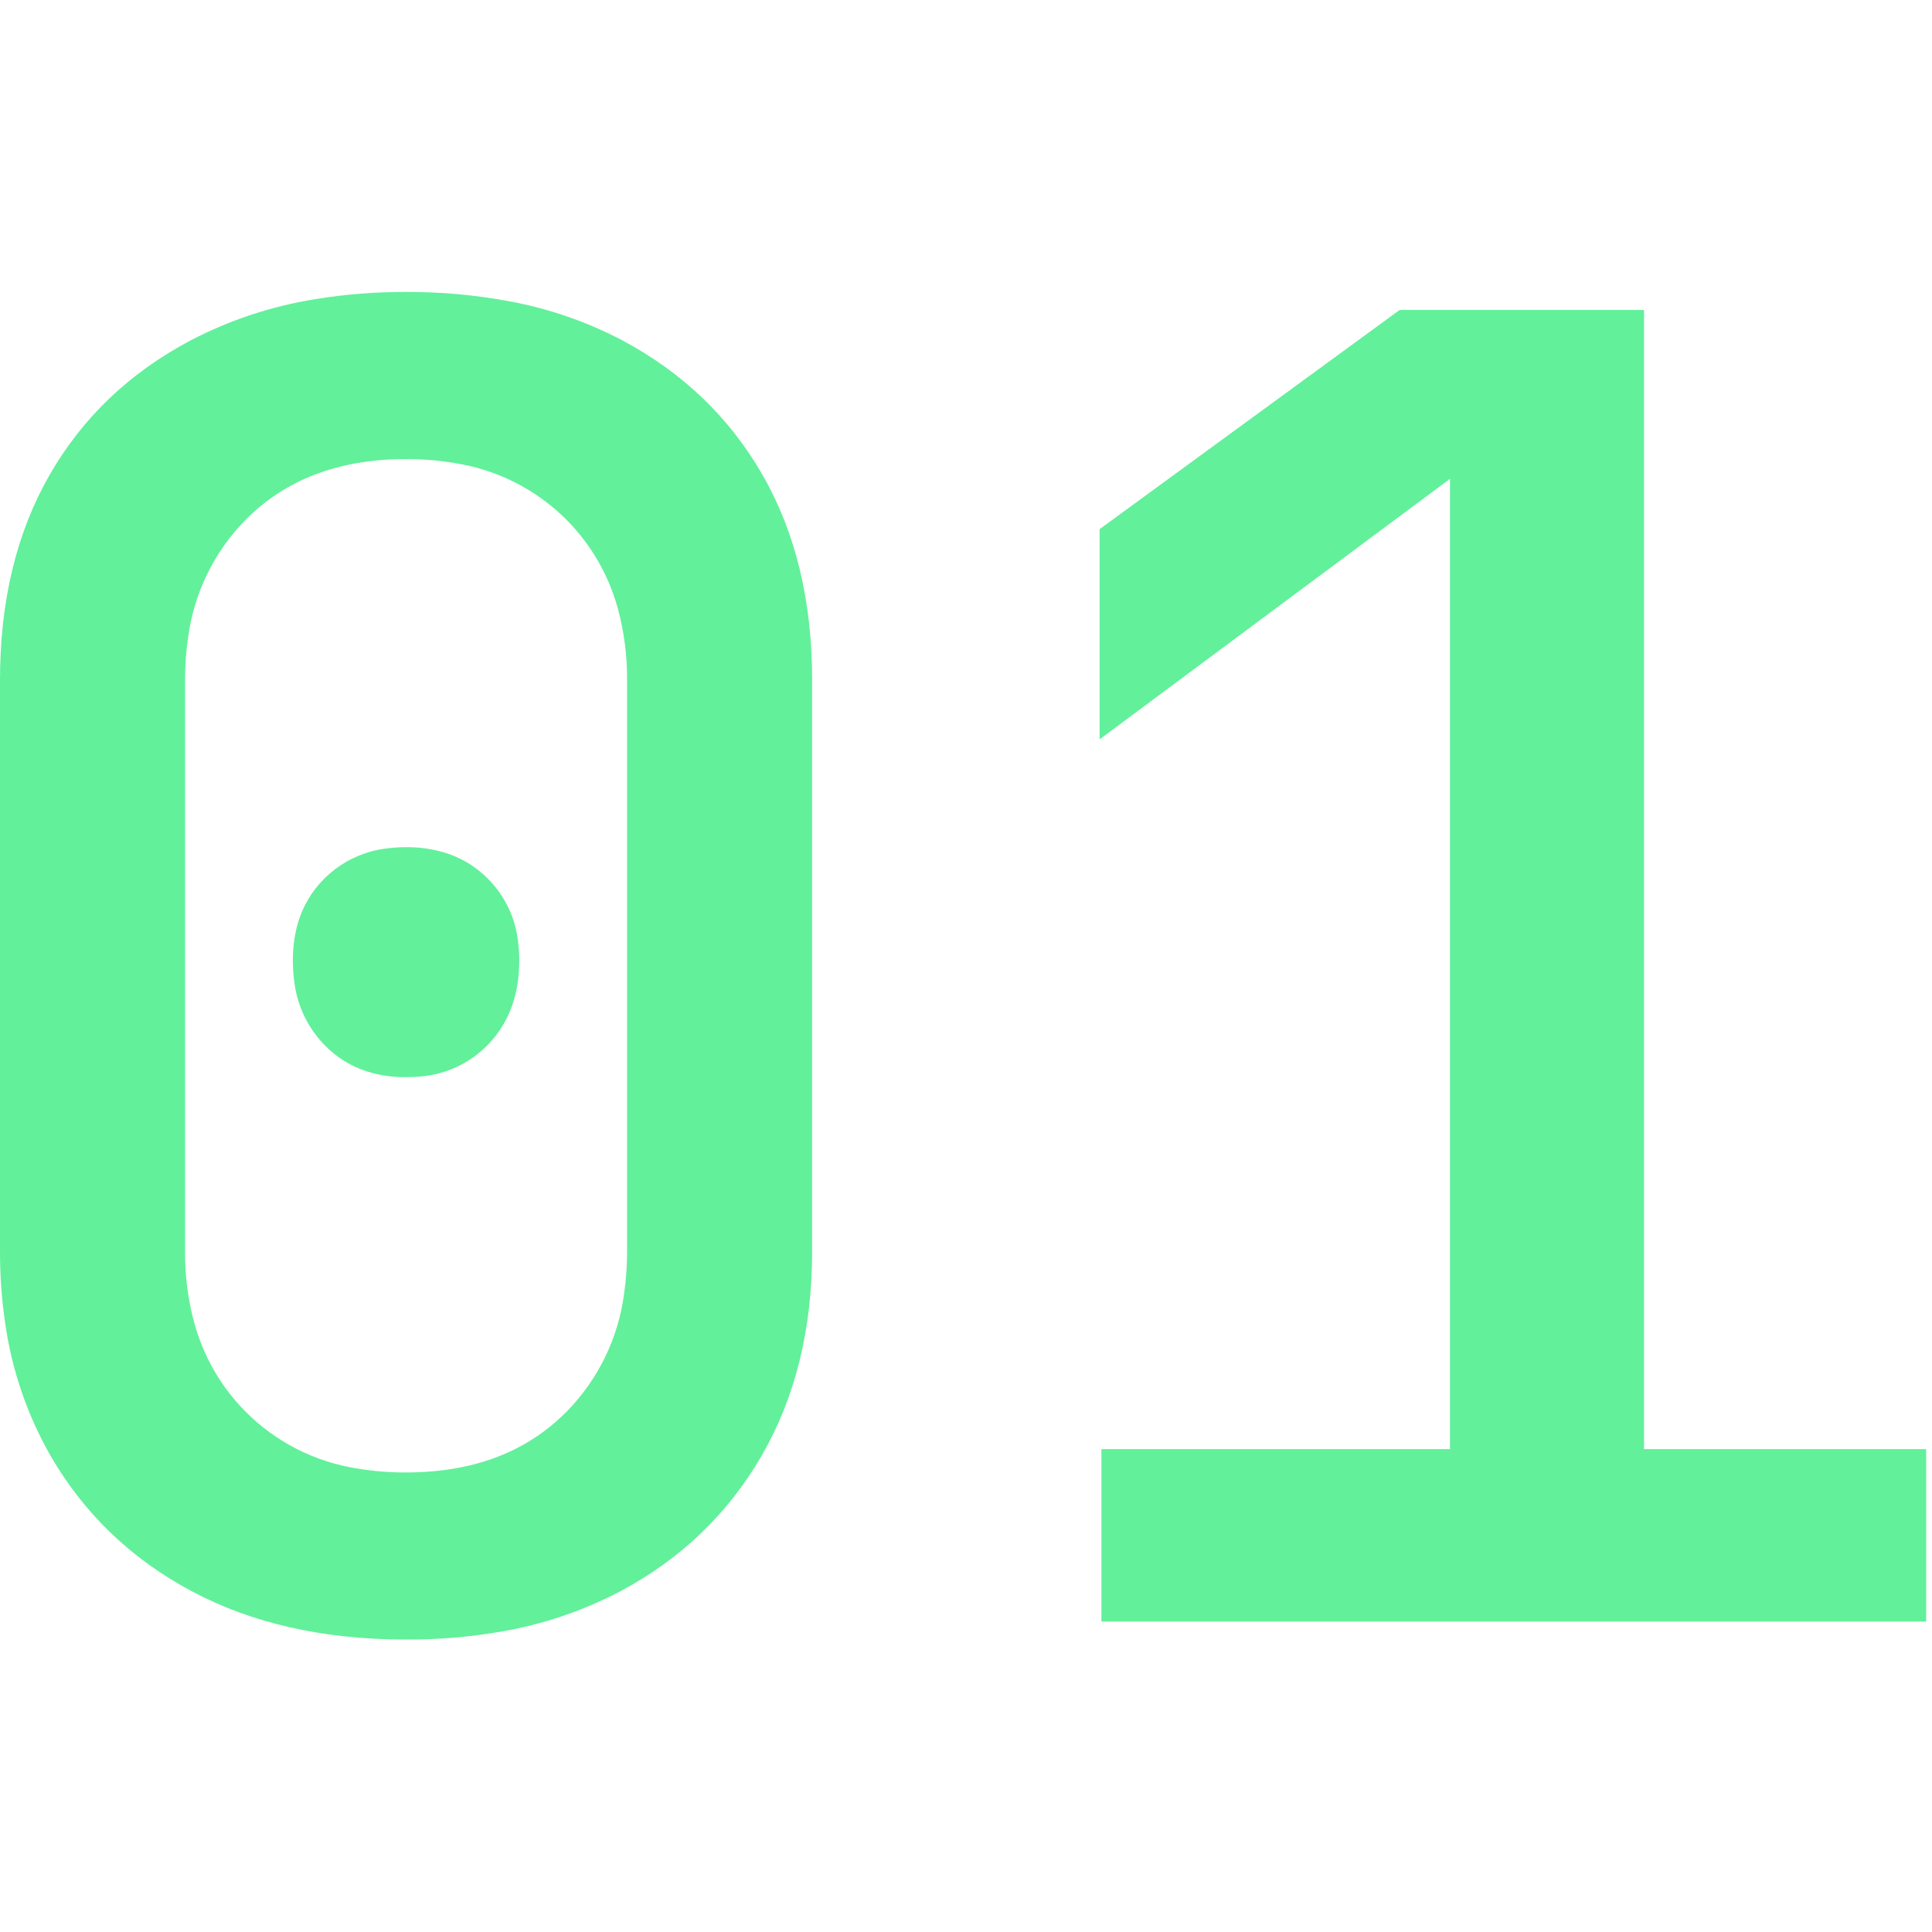
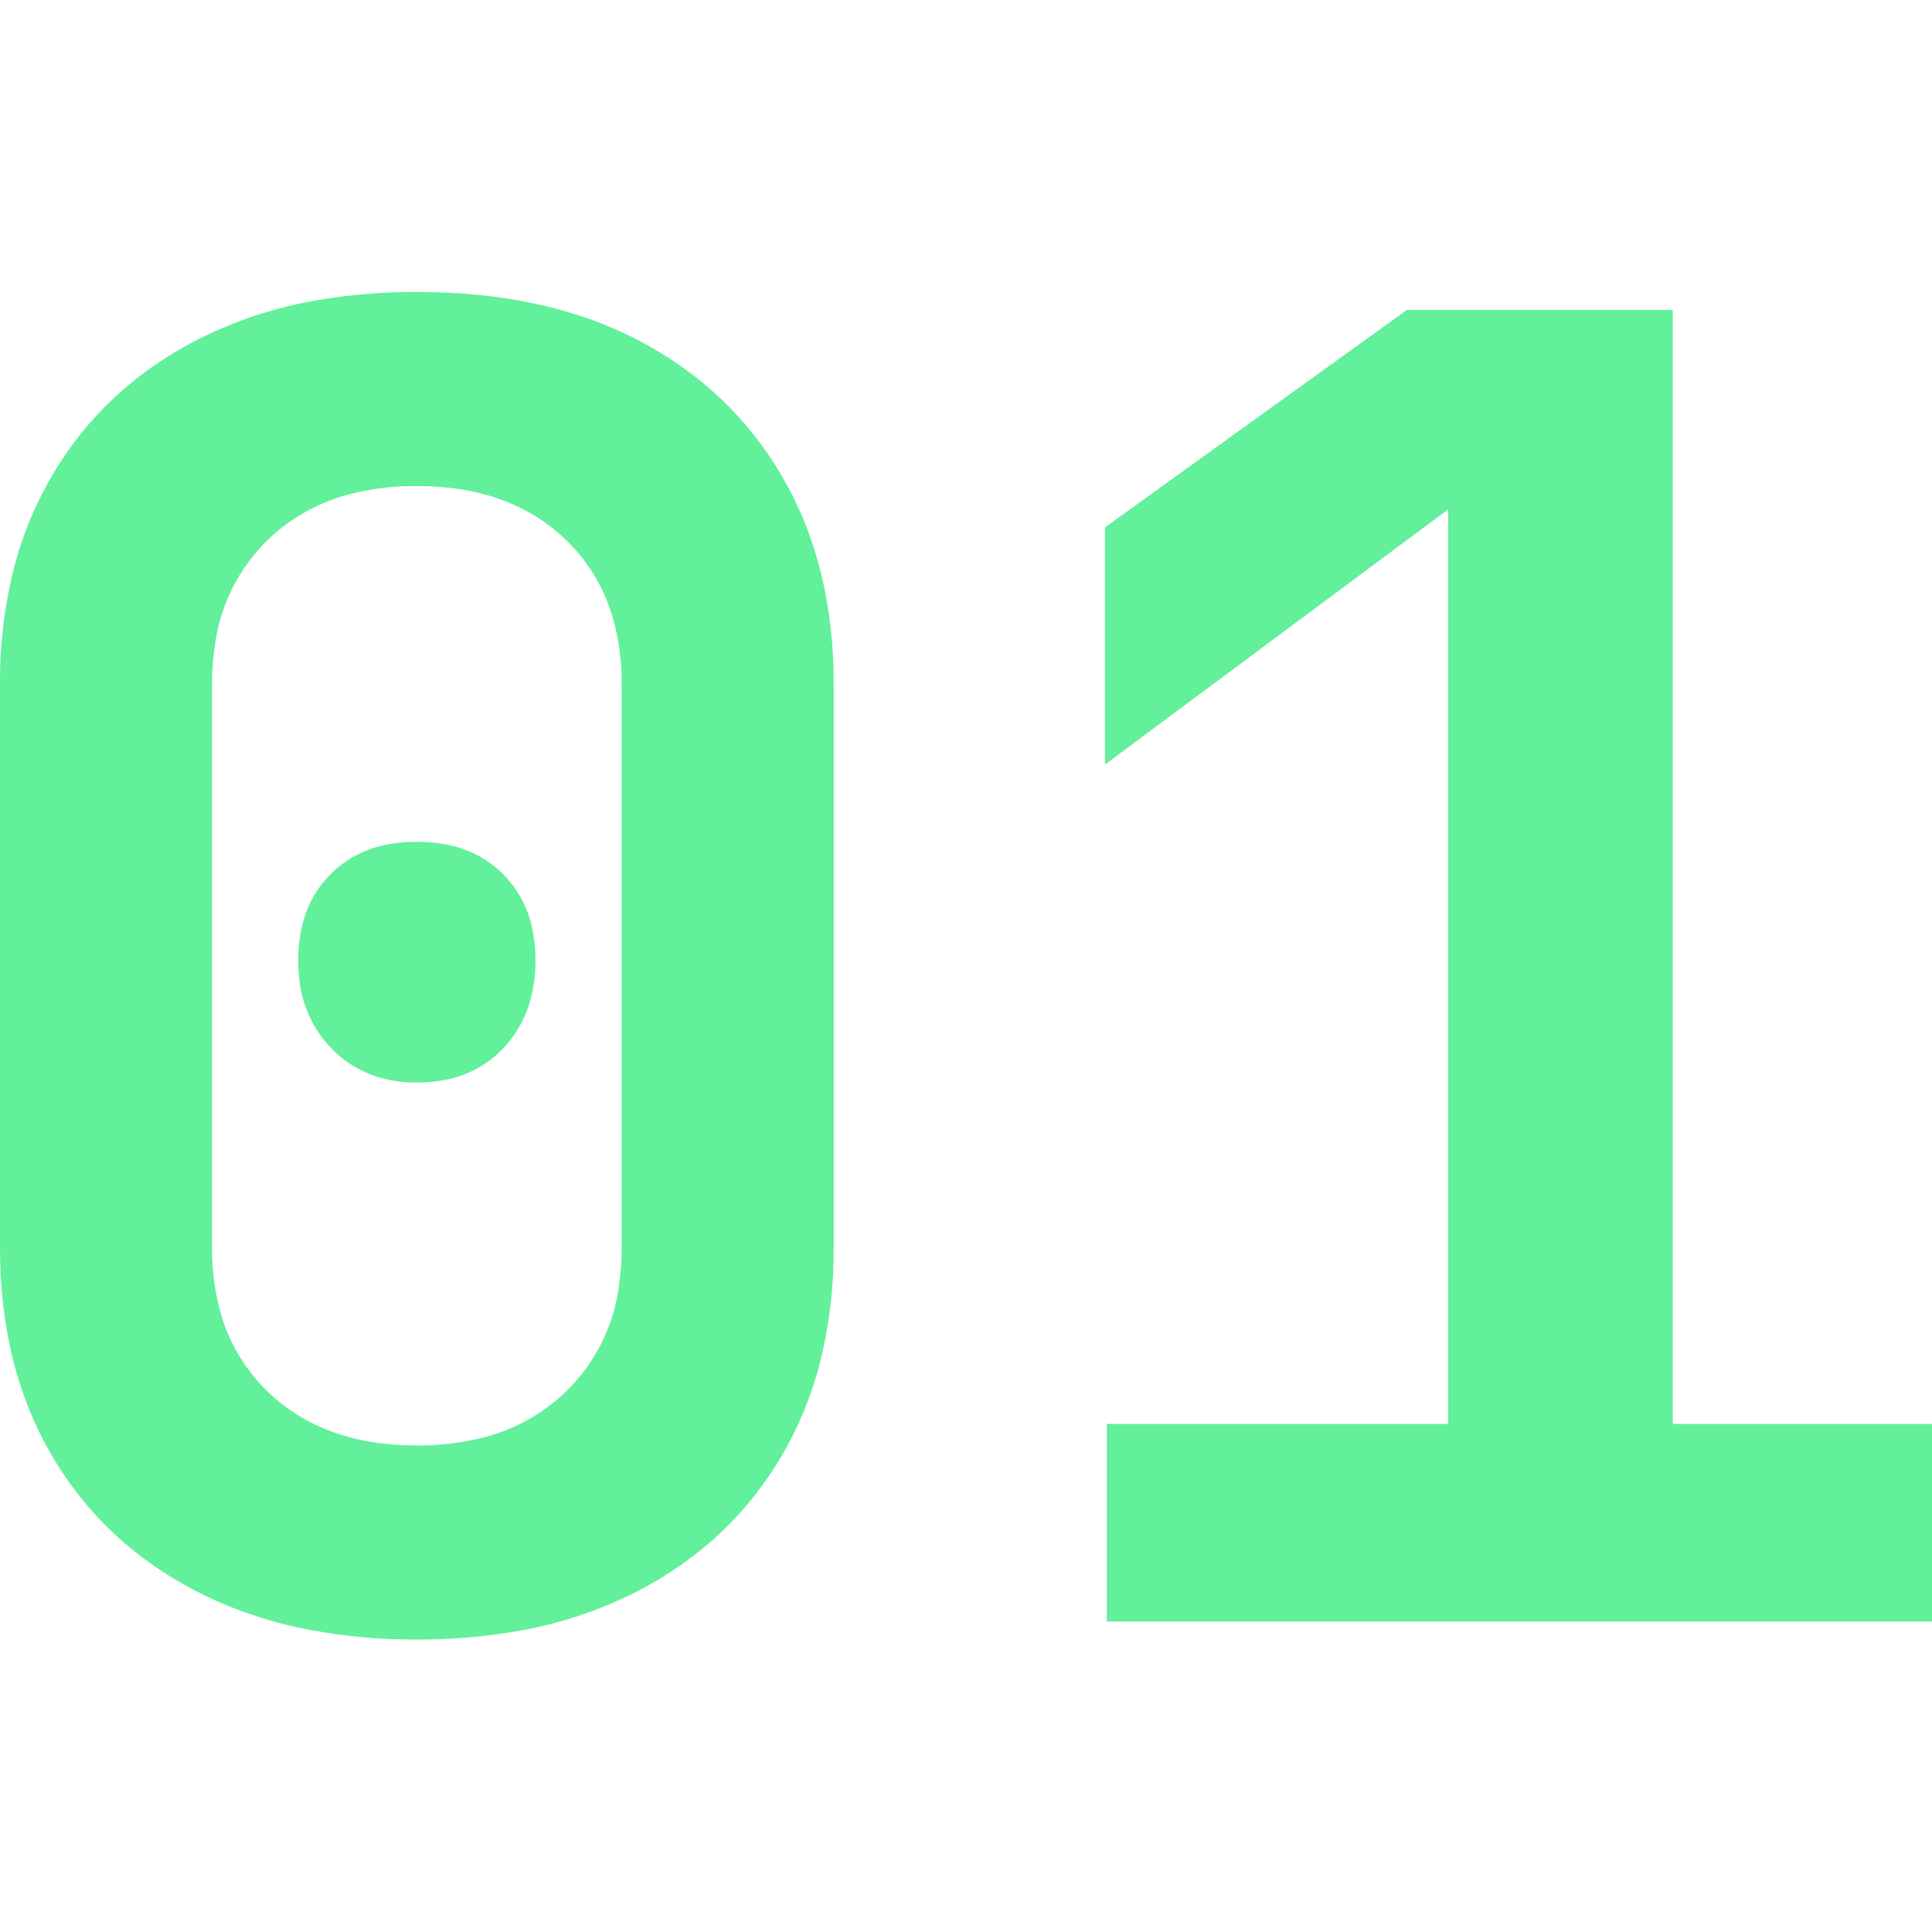
<svg xmlns="http://www.w3.org/2000/svg" width="16" height="16" viewBox="0 0 16 16">
-   <g fill="#62f09b" fill-rule="evenodd" transform="scale(.93),translate(0 2.6)">
-     <path d="M 17.152 11.84 L 9.808 11.84 L 9.808 10.304 L 12.912 10.304 L 12.912 1.664 L 9.792 3.984 L 9.792 2.112 L 12.464 0.16 L 14.64 0.16 L 14.64 10.304 L 17.152 10.304 L 17.152 11.84 Z M 0 8.544 L 0 3.456 Q 0 2.4 0.44 1.632 Q 0.88 0.864 1.696 0.432 A 3.65 3.65 0 0 1 2.813 0.063 A 4.89 4.89 0 0 1 3.616 0 A 4.875 4.875 0 0 1 4.536 0.083 A 3.541 3.541 0 0 1 5.544 0.432 Q 6.352 0.864 6.792 1.632 Q 7.232 2.4 7.232 3.456 L 7.232 8.544 Q 7.232 9.584 6.784 10.36 Q 6.336 11.136 5.528 11.568 A 3.57 3.57 0 0 1 4.464 11.929 A 4.827 4.827 0 0 1 3.616 12 Q 2.512 12 1.704 11.568 Q 0.896 11.136 0.448 10.36 A 3.32 3.32 0 0 1 0.044 9.168 A 4.312 4.312 0 0 1 0 8.544 Z M 5.584 8.544 L 5.584 3.456 A 2.356 2.356 0 0 0 5.502 2.82 A 1.791 1.791 0 0 0 5.048 2.032 A 1.791 1.791 0 0 0 4.045 1.523 A 2.553 2.553 0 0 0 3.616 1.488 Q 2.72 1.488 2.184 2.032 A 1.836 1.836 0 0 0 1.674 3.084 A 2.561 2.561 0 0 0 1.648 3.456 L 1.648 8.544 A 2.356 2.356 0 0 0 1.73 9.18 A 1.791 1.791 0 0 0 2.184 9.968 A 1.791 1.791 0 0 0 3.187 10.478 A 2.553 2.553 0 0 0 3.616 10.512 Q 4.512 10.512 5.048 9.968 A 1.836 1.836 0 0 0 5.558 8.916 A 2.561 2.561 0 0 0 5.584 8.544 Z M 3.274 6.943 A 1.134 1.134 0 0 0 3.616 6.992 A 1.286 1.286 0 0 0 3.745 6.986 A 0.939 0.939 0 0 0 4.344 6.704 Q 4.624 6.416 4.624 5.952 A 1.296 1.296 0 0 0 4.614 5.79 A 0.943 0.943 0 0 0 4.344 5.224 A 0.918 0.918 0 0 0 3.952 4.99 A 1.168 1.168 0 0 0 3.616 4.944 A 1.296 1.296 0 0 0 3.454 4.954 A 0.943 0.943 0 0 0 2.888 5.224 A 0.918 0.918 0 0 0 2.654 5.616 A 1.168 1.168 0 0 0 2.608 5.952 A 1.354 1.354 0 0 0 2.623 6.16 A 0.974 0.974 0 0 0 2.888 6.704 A 0.913 0.913 0 0 0 3.274 6.943 Z" />
+   <g fill="#62f09b" transform="scale(0.93),translate(0 2.6)">
+     <path d="M 17.344 11.84 L 9.856 11.84 L 9.856 10.08 L 12.896 10.08 L 12.896 1.936 L 9.84 4.208 L 9.84 2.096 L 12.528 0.16 L 14.896 0.16 L 14.896 10.08 L 17.344 10.08 L 17.344 11.84 Z M 0 8.512 L 0 3.488 A 4.139 4.139 0 0 1 0.1 2.558 A 3.246 3.246 0 0 1 0.456 1.648 Q 0.912 0.864 1.744 0.432 A 3.751 3.751 0 0 1 2.839 0.071 A 5.109 5.109 0 0 1 3.712 0 Q 4.854 0 5.673 0.424 A 3.233 3.233 0 0 1 5.688 0.432 Q 6.512 0.864 6.968 1.648 Q 7.424 2.432 7.424 3.488 L 7.424 8.512 A 4.139 4.139 0 0 1 7.324 9.442 A 3.246 3.246 0 0 1 6.968 10.352 Q 6.512 11.136 5.68 11.568 A 3.751 3.751 0 0 1 4.585 11.929 A 5.109 5.109 0 0 1 3.712 12 A 5.023 5.023 0 0 1 2.745 11.911 A 3.708 3.708 0 0 1 1.744 11.568 Q 0.912 11.136 0.456 10.352 Q 0 9.568 0 8.512 Z M 5.536 8.512 L 5.536 3.488 A 2.09 2.09 0 0 0 5.463 2.922 A 1.563 1.563 0 0 0 5.04 2.208 Q 4.544 1.728 3.712 1.728 A 2.336 2.336 0 0 0 3.141 1.794 A 1.644 1.644 0 0 0 2.384 2.208 A 1.601 1.601 0 0 0 1.914 3.142 A 2.266 2.266 0 0 0 1.888 3.488 L 1.888 8.512 A 2.09 2.09 0 0 0 1.961 9.078 A 1.563 1.563 0 0 0 2.384 9.792 Q 2.88 10.272 3.712 10.272 A 2.336 2.336 0 0 0 4.283 10.206 A 1.644 1.644 0 0 0 5.04 9.792 A 1.601 1.601 0 0 0 5.511 8.858 A 2.266 2.266 0 0 0 5.536 8.512 Z M 3.344 6.984 A 1.156 1.156 0 0 0 3.712 7.04 Q 4.192 7.04 4.48 6.736 A 1.01 1.01 0 0 0 4.721 6.313 A 1.307 1.307 0 0 0 4.768 5.952 A 1.375 1.375 0 0 0 4.748 5.711 A 0.964 0.964 0 0 0 4.48 5.184 Q 4.192 4.896 3.712 4.896 A 1.375 1.375 0 0 0 3.471 4.916 A 0.964 0.964 0 0 0 2.944 5.184 Q 2.656 5.472 2.656 5.952 A 1.41 1.41 0 0 0 2.666 6.126 A 1.031 1.031 0 0 0 2.952 6.736 A 0.969 0.969 0 0 0 3.344 6.984 Z" />
  </g>
</svg>
